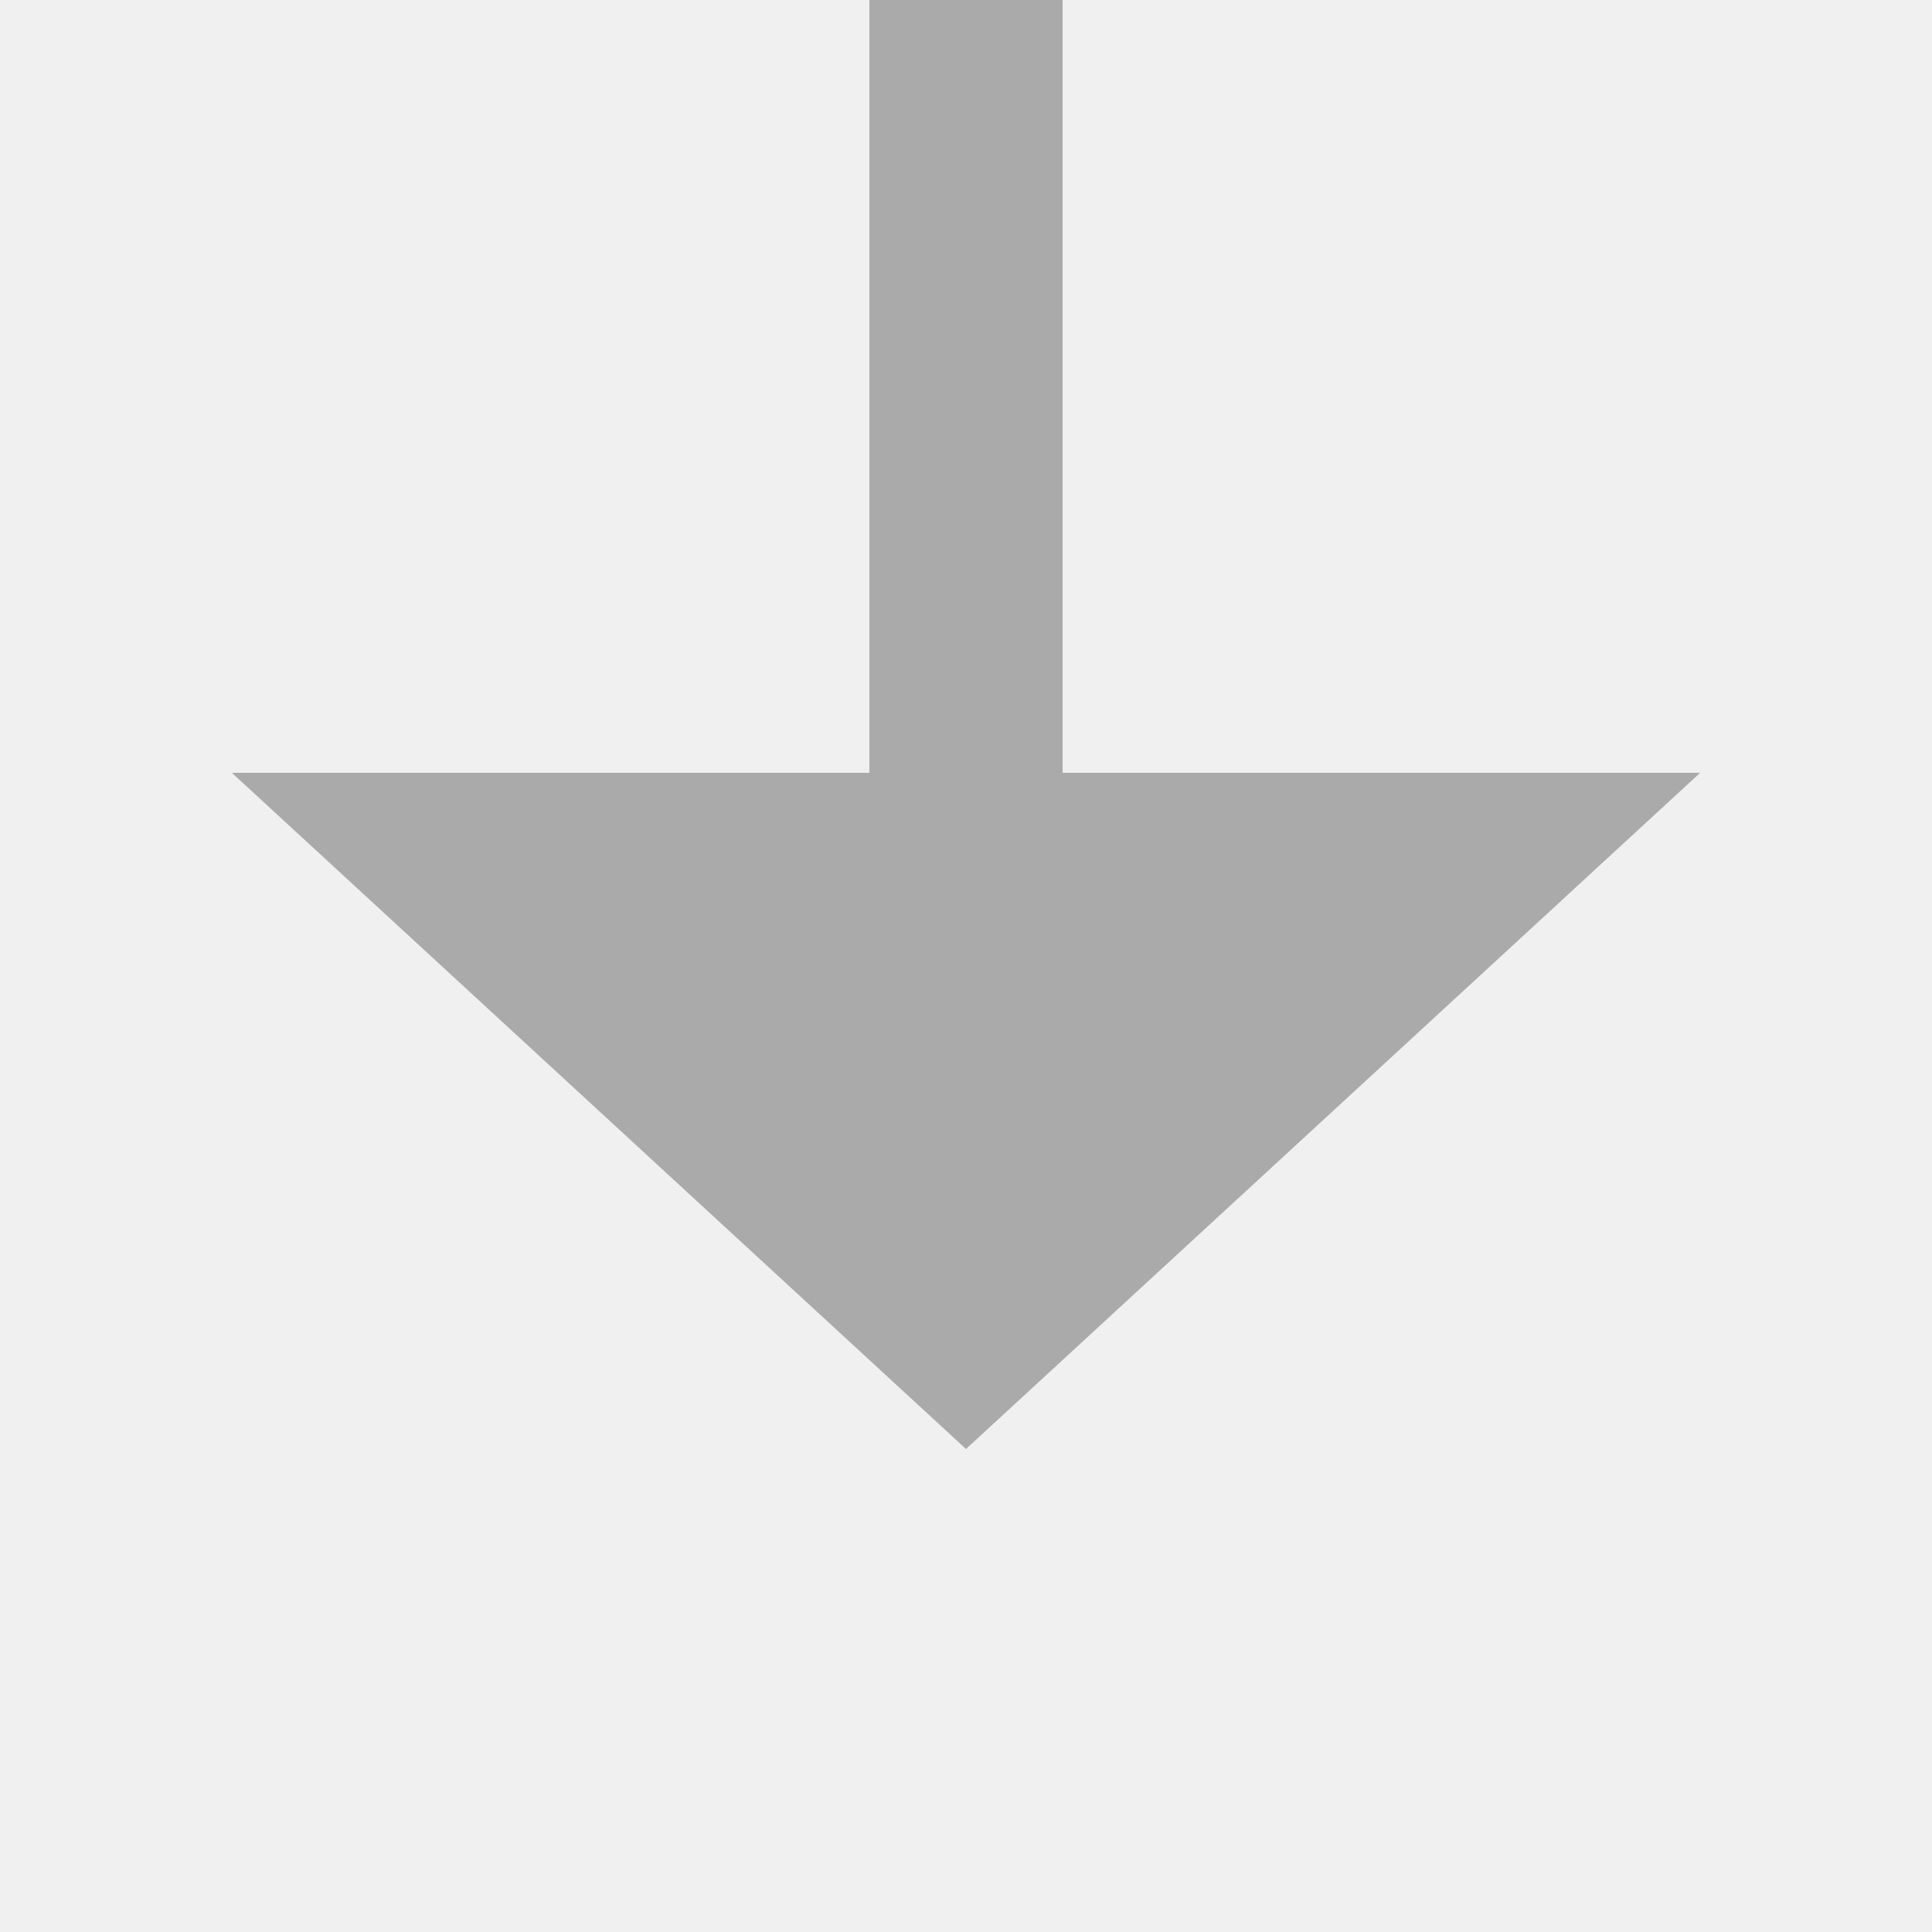
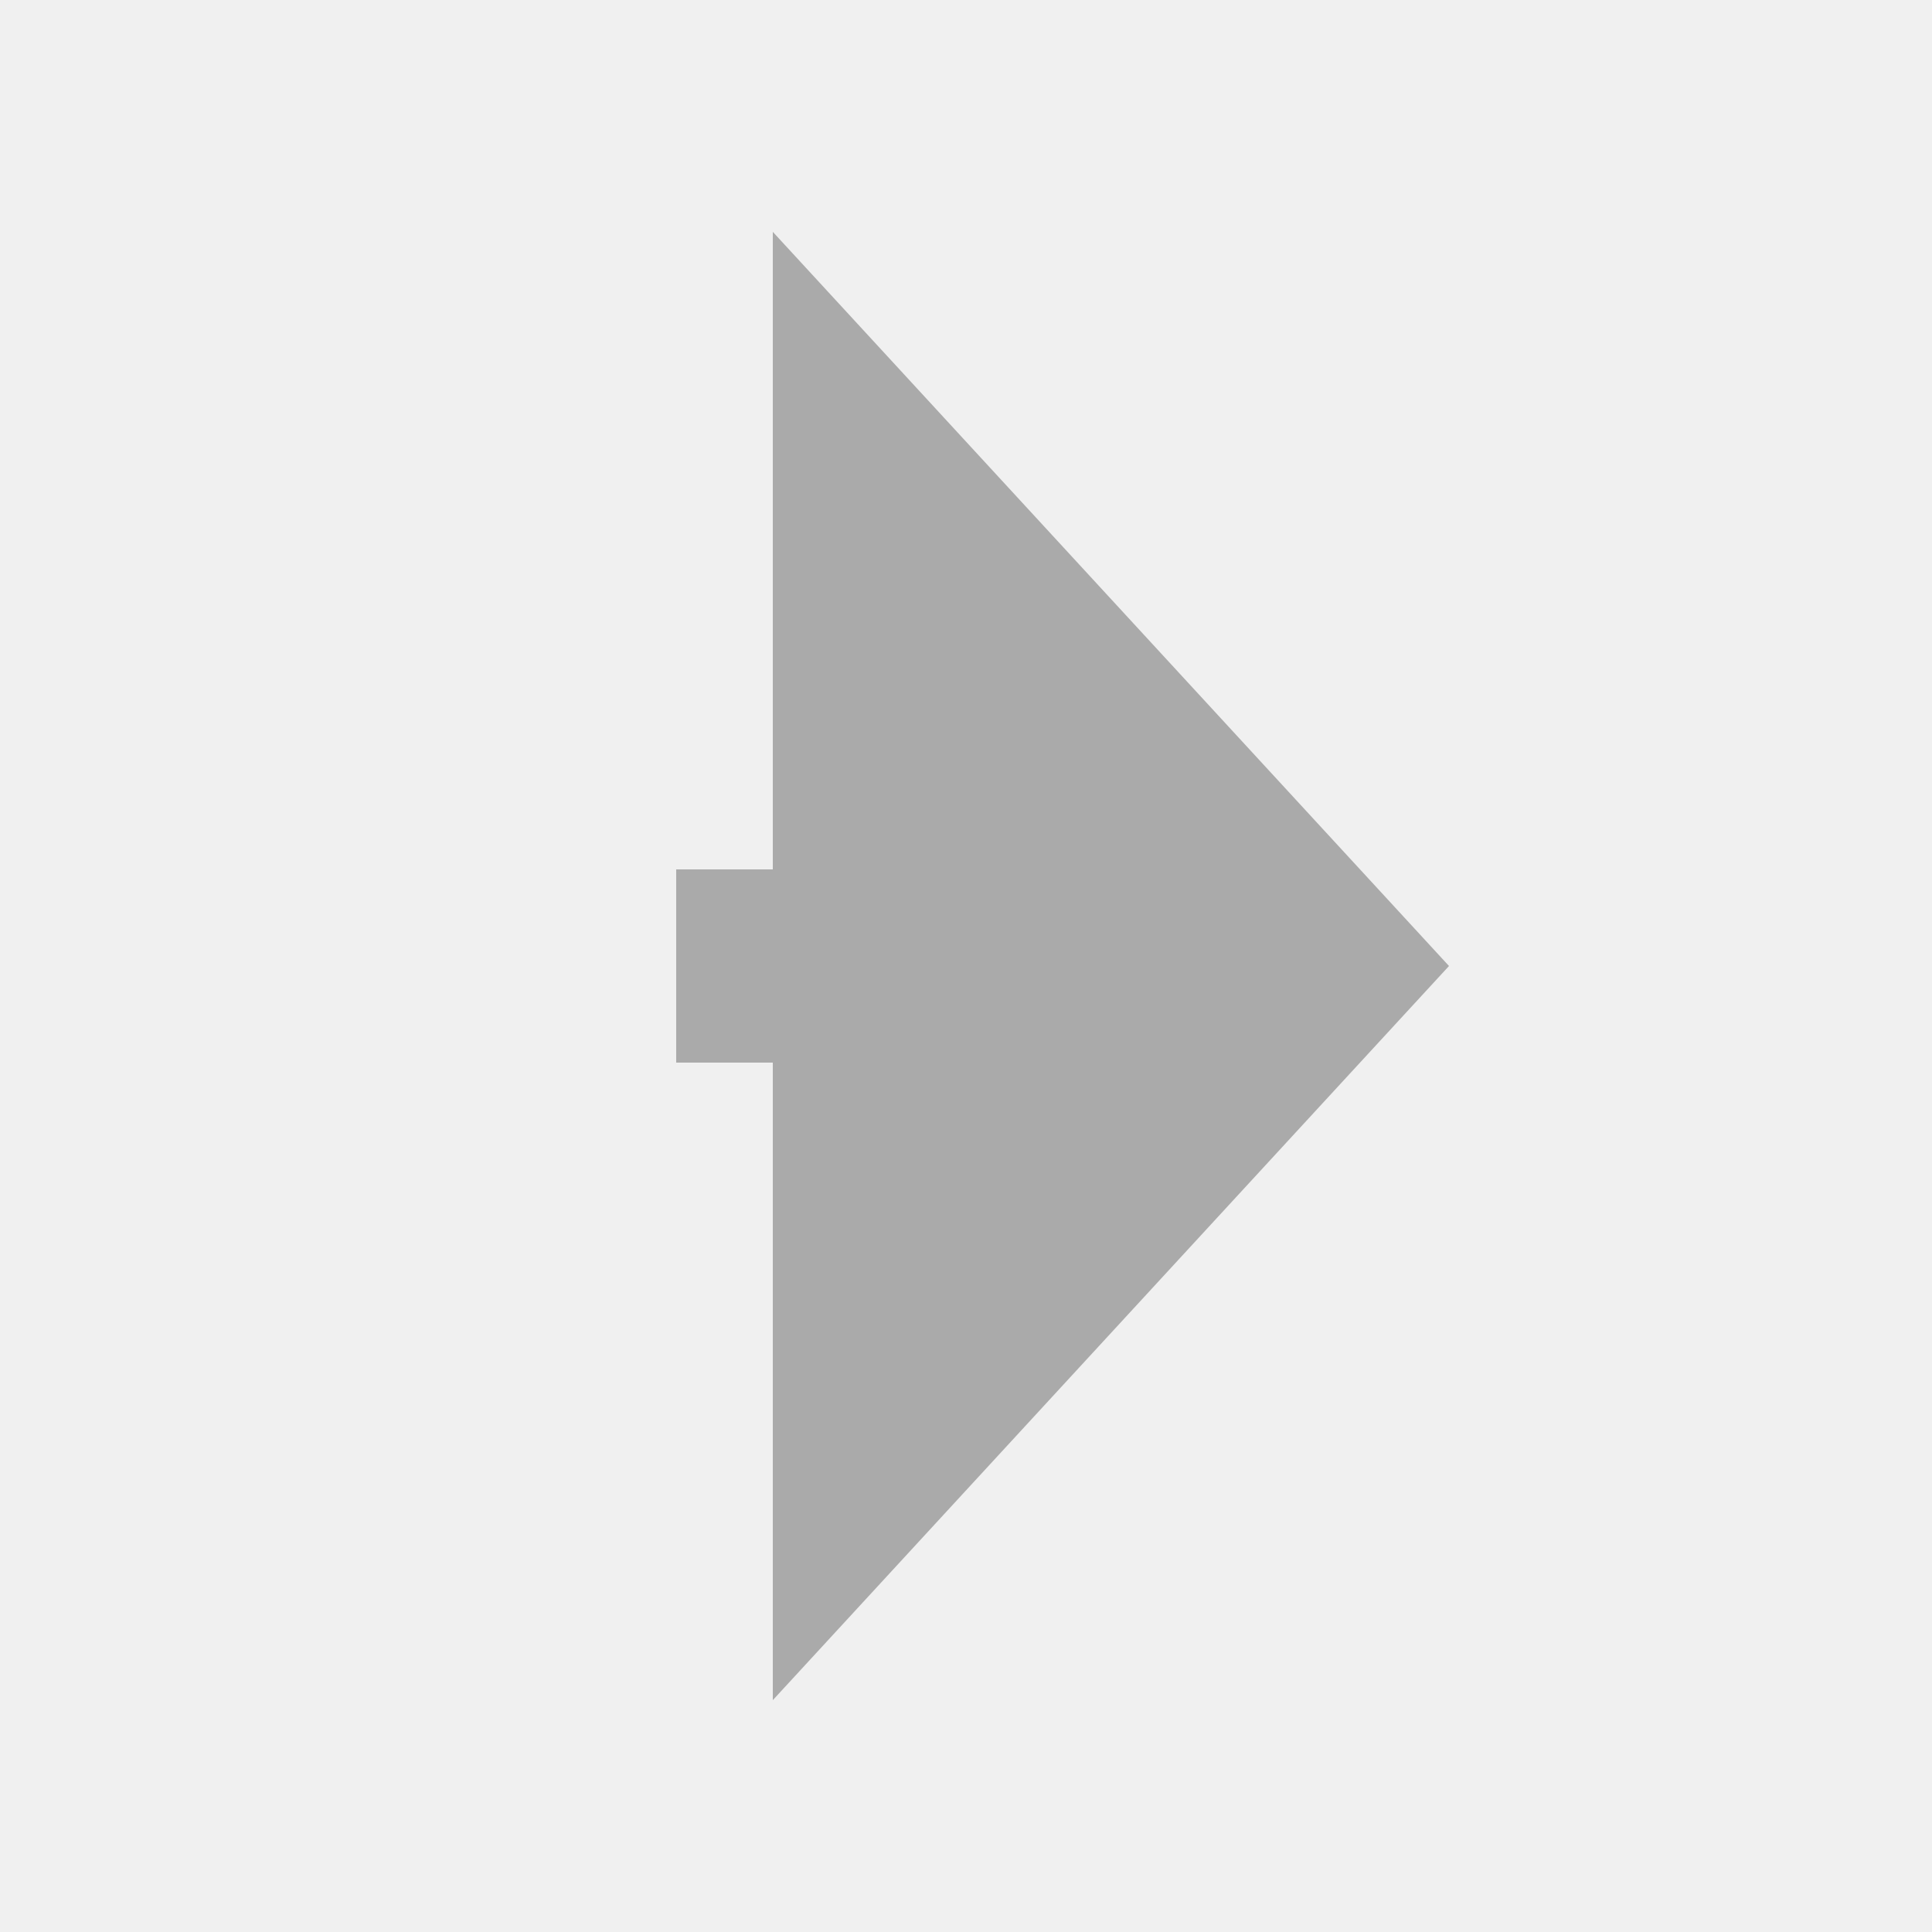
- <svg xmlns="http://www.w3.org/2000/svg" version="1.1" width="20px" height="20px" preserveAspectRatio="xMinYMid meet" viewBox="458 348  20 18">
+ <svg xmlns="http://www.w3.org/2000/svg" version="1.1" width="20px" height="20px" preserveAspectRatio="xMinYMid meet" viewBox="594 260  20 18">
  <defs>
-     <mask fill="white" id="clip742">
-       <path d="M 437 316  L 499 316  L 499 345  L 437 345  Z M 437 299  L 499 299  L 499 372  L 437 372  Z " fill-rule="evenodd" />
+     <mask fill="white" id="clip1168">
+       <path d="M 553 254  L 601 254  L 601 283  L 553 283  Z M 545 254  L 619 254  L 619 283  L 545 283  Z " fill-rule="evenodd" />
    </mask>
  </defs>
-   <path d="M 468 316  L 468 299  M 468 345  L 468 356  " stroke-width="2" stroke="#aaaaaa" fill="none" />
-   <path d="M 460.4 355  L 468 362  L 475.6 355  L 460.4 355  Z " fill-rule="nonzero" fill="#aaaaaa" stroke="none" mask="url(#clip742)" />
+   <path d="M 553 269  L 545 269  M 601 269  L 603 269  " stroke-width="2" stroke="#aaaaaa" fill="none" />
+   <path d="M 602 276.6  L 609 269  L 602 261.4  L 602 276.6  Z " fill-rule="nonzero" fill="#aaaaaa" stroke="none" mask="url(#clip1168)" />
</svg>
